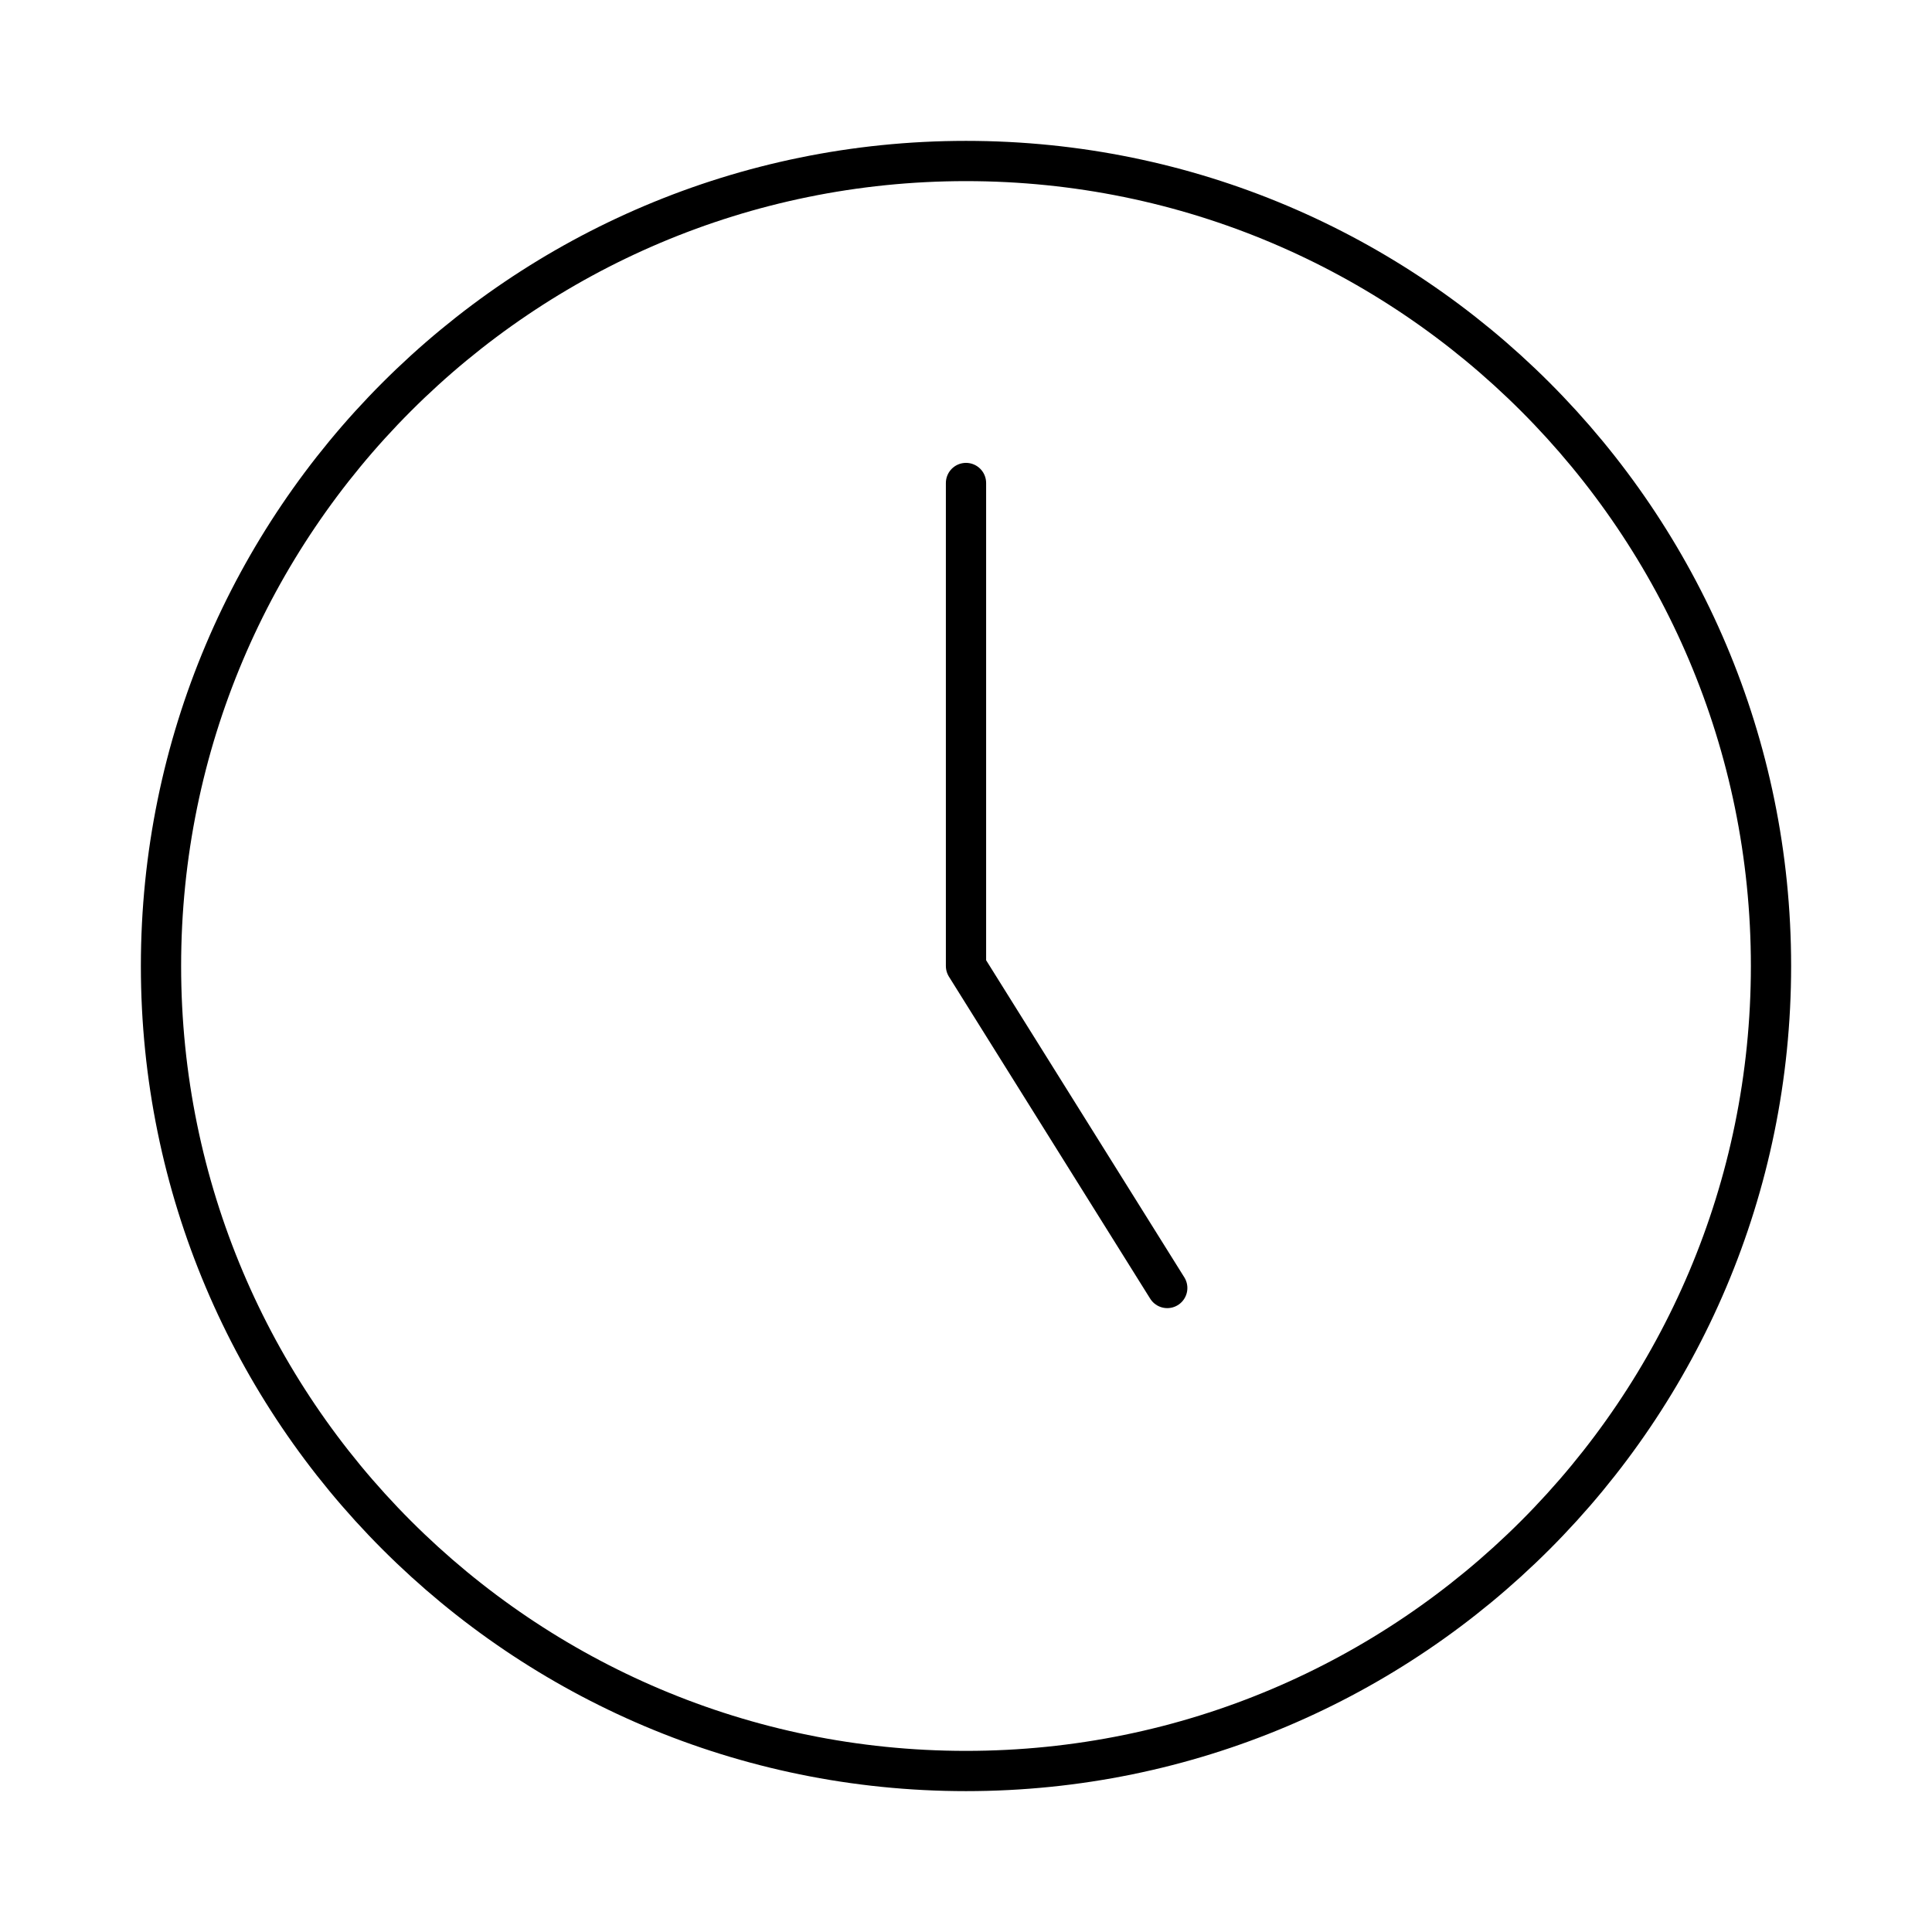
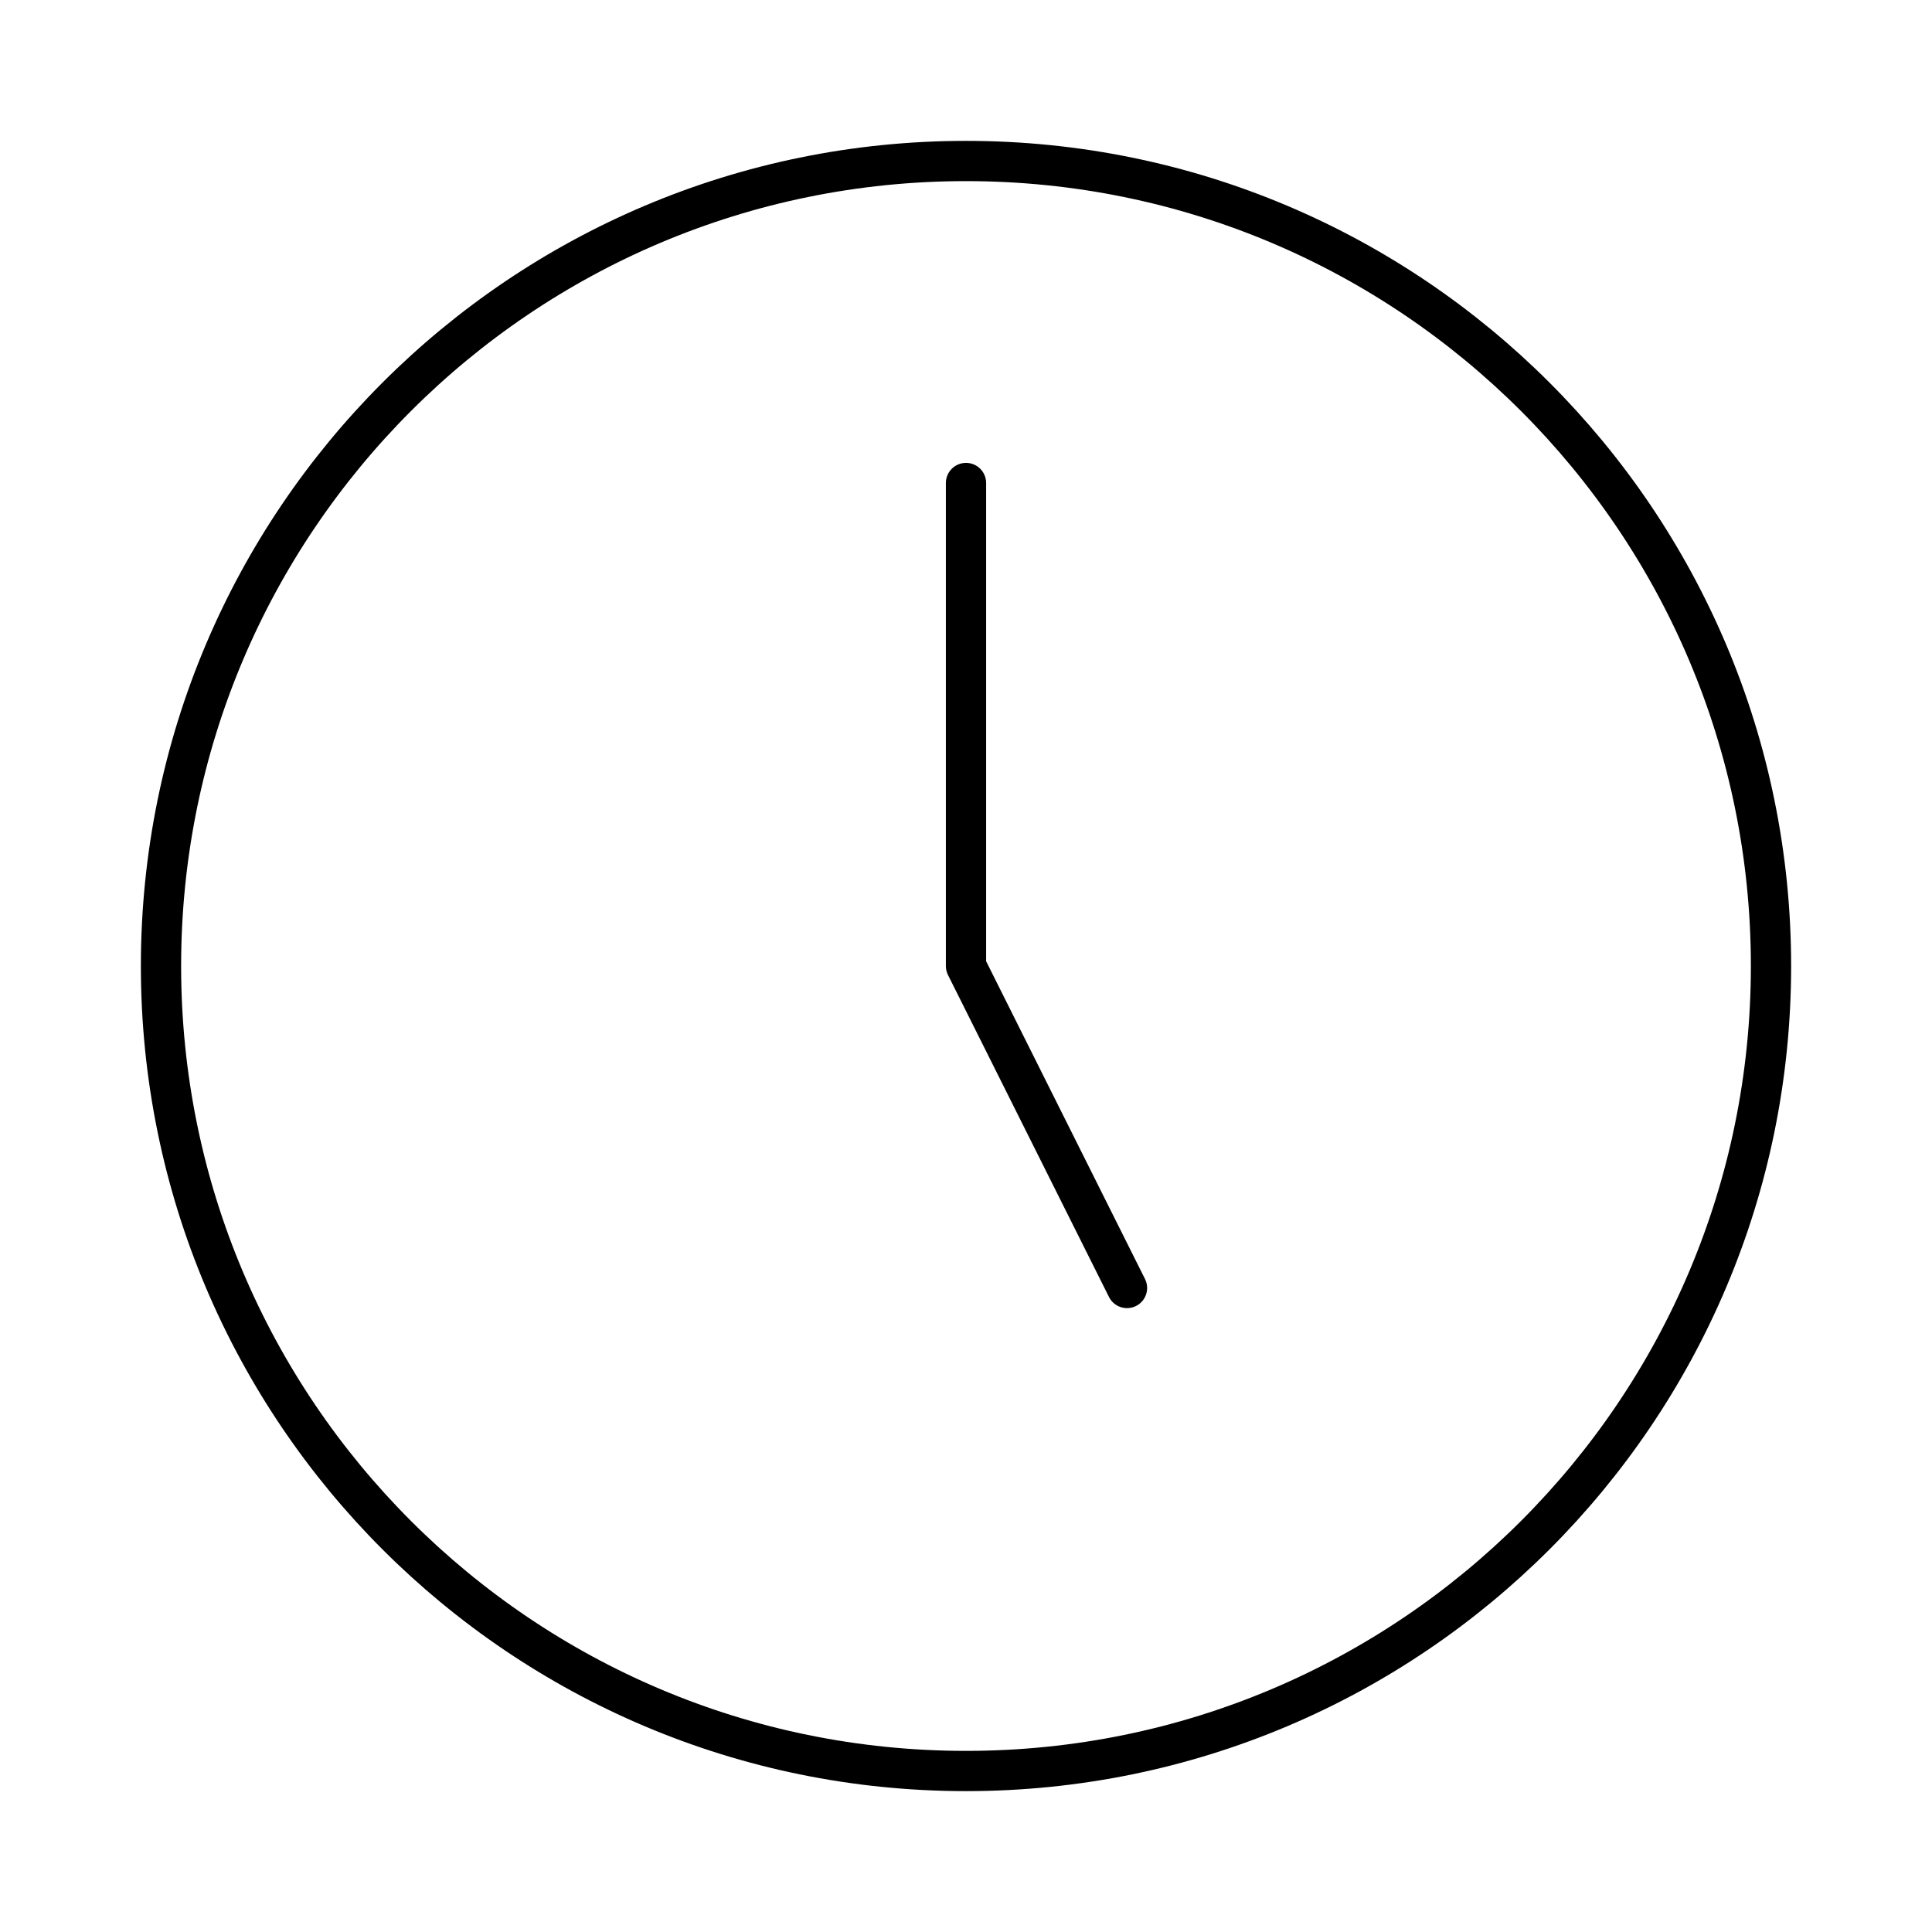
<svg xmlns="http://www.w3.org/2000/svg" width="24" height="24" viewBox="0 0 24 24" fill="none" stroke="currentColor" stroke-width=".5" stroke-linecap="round" stroke-linejoin="round">
+   <path d="M12 6v6l2 4" />
  <circle cx="12" cy="12" r="10" />
-   <polyline points="12 6 12 12 14.5 16" />
</svg>
